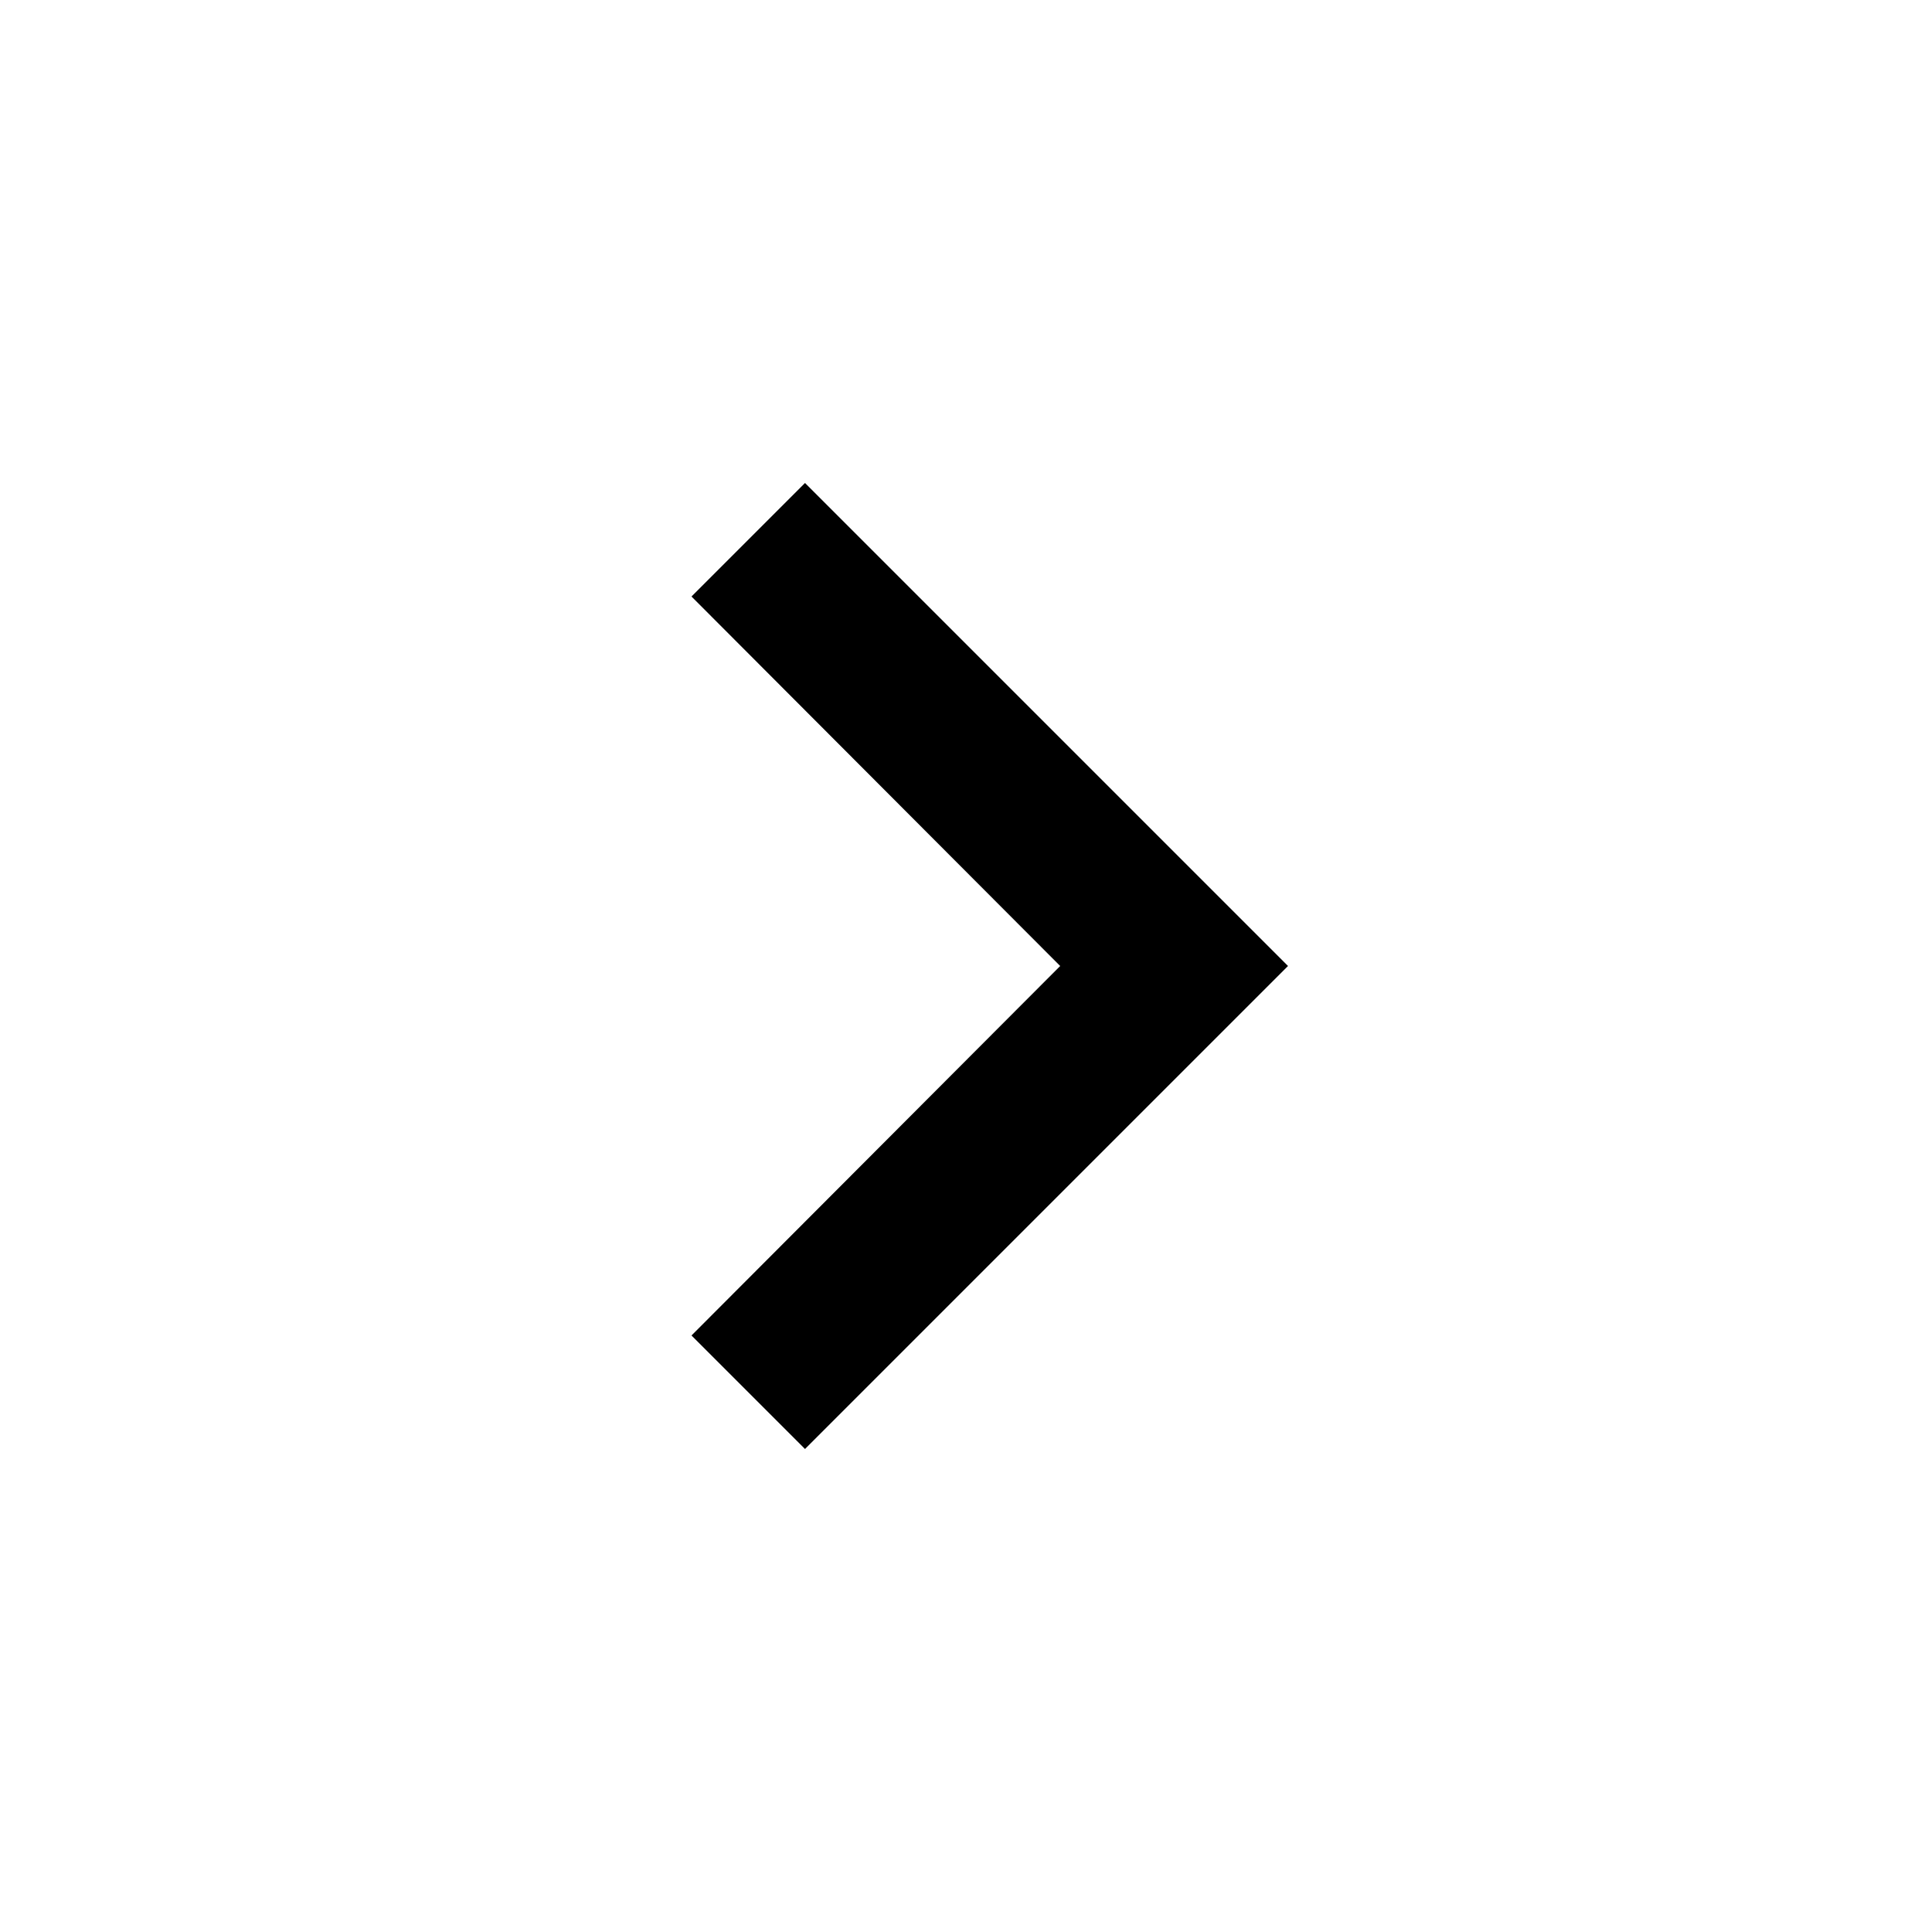
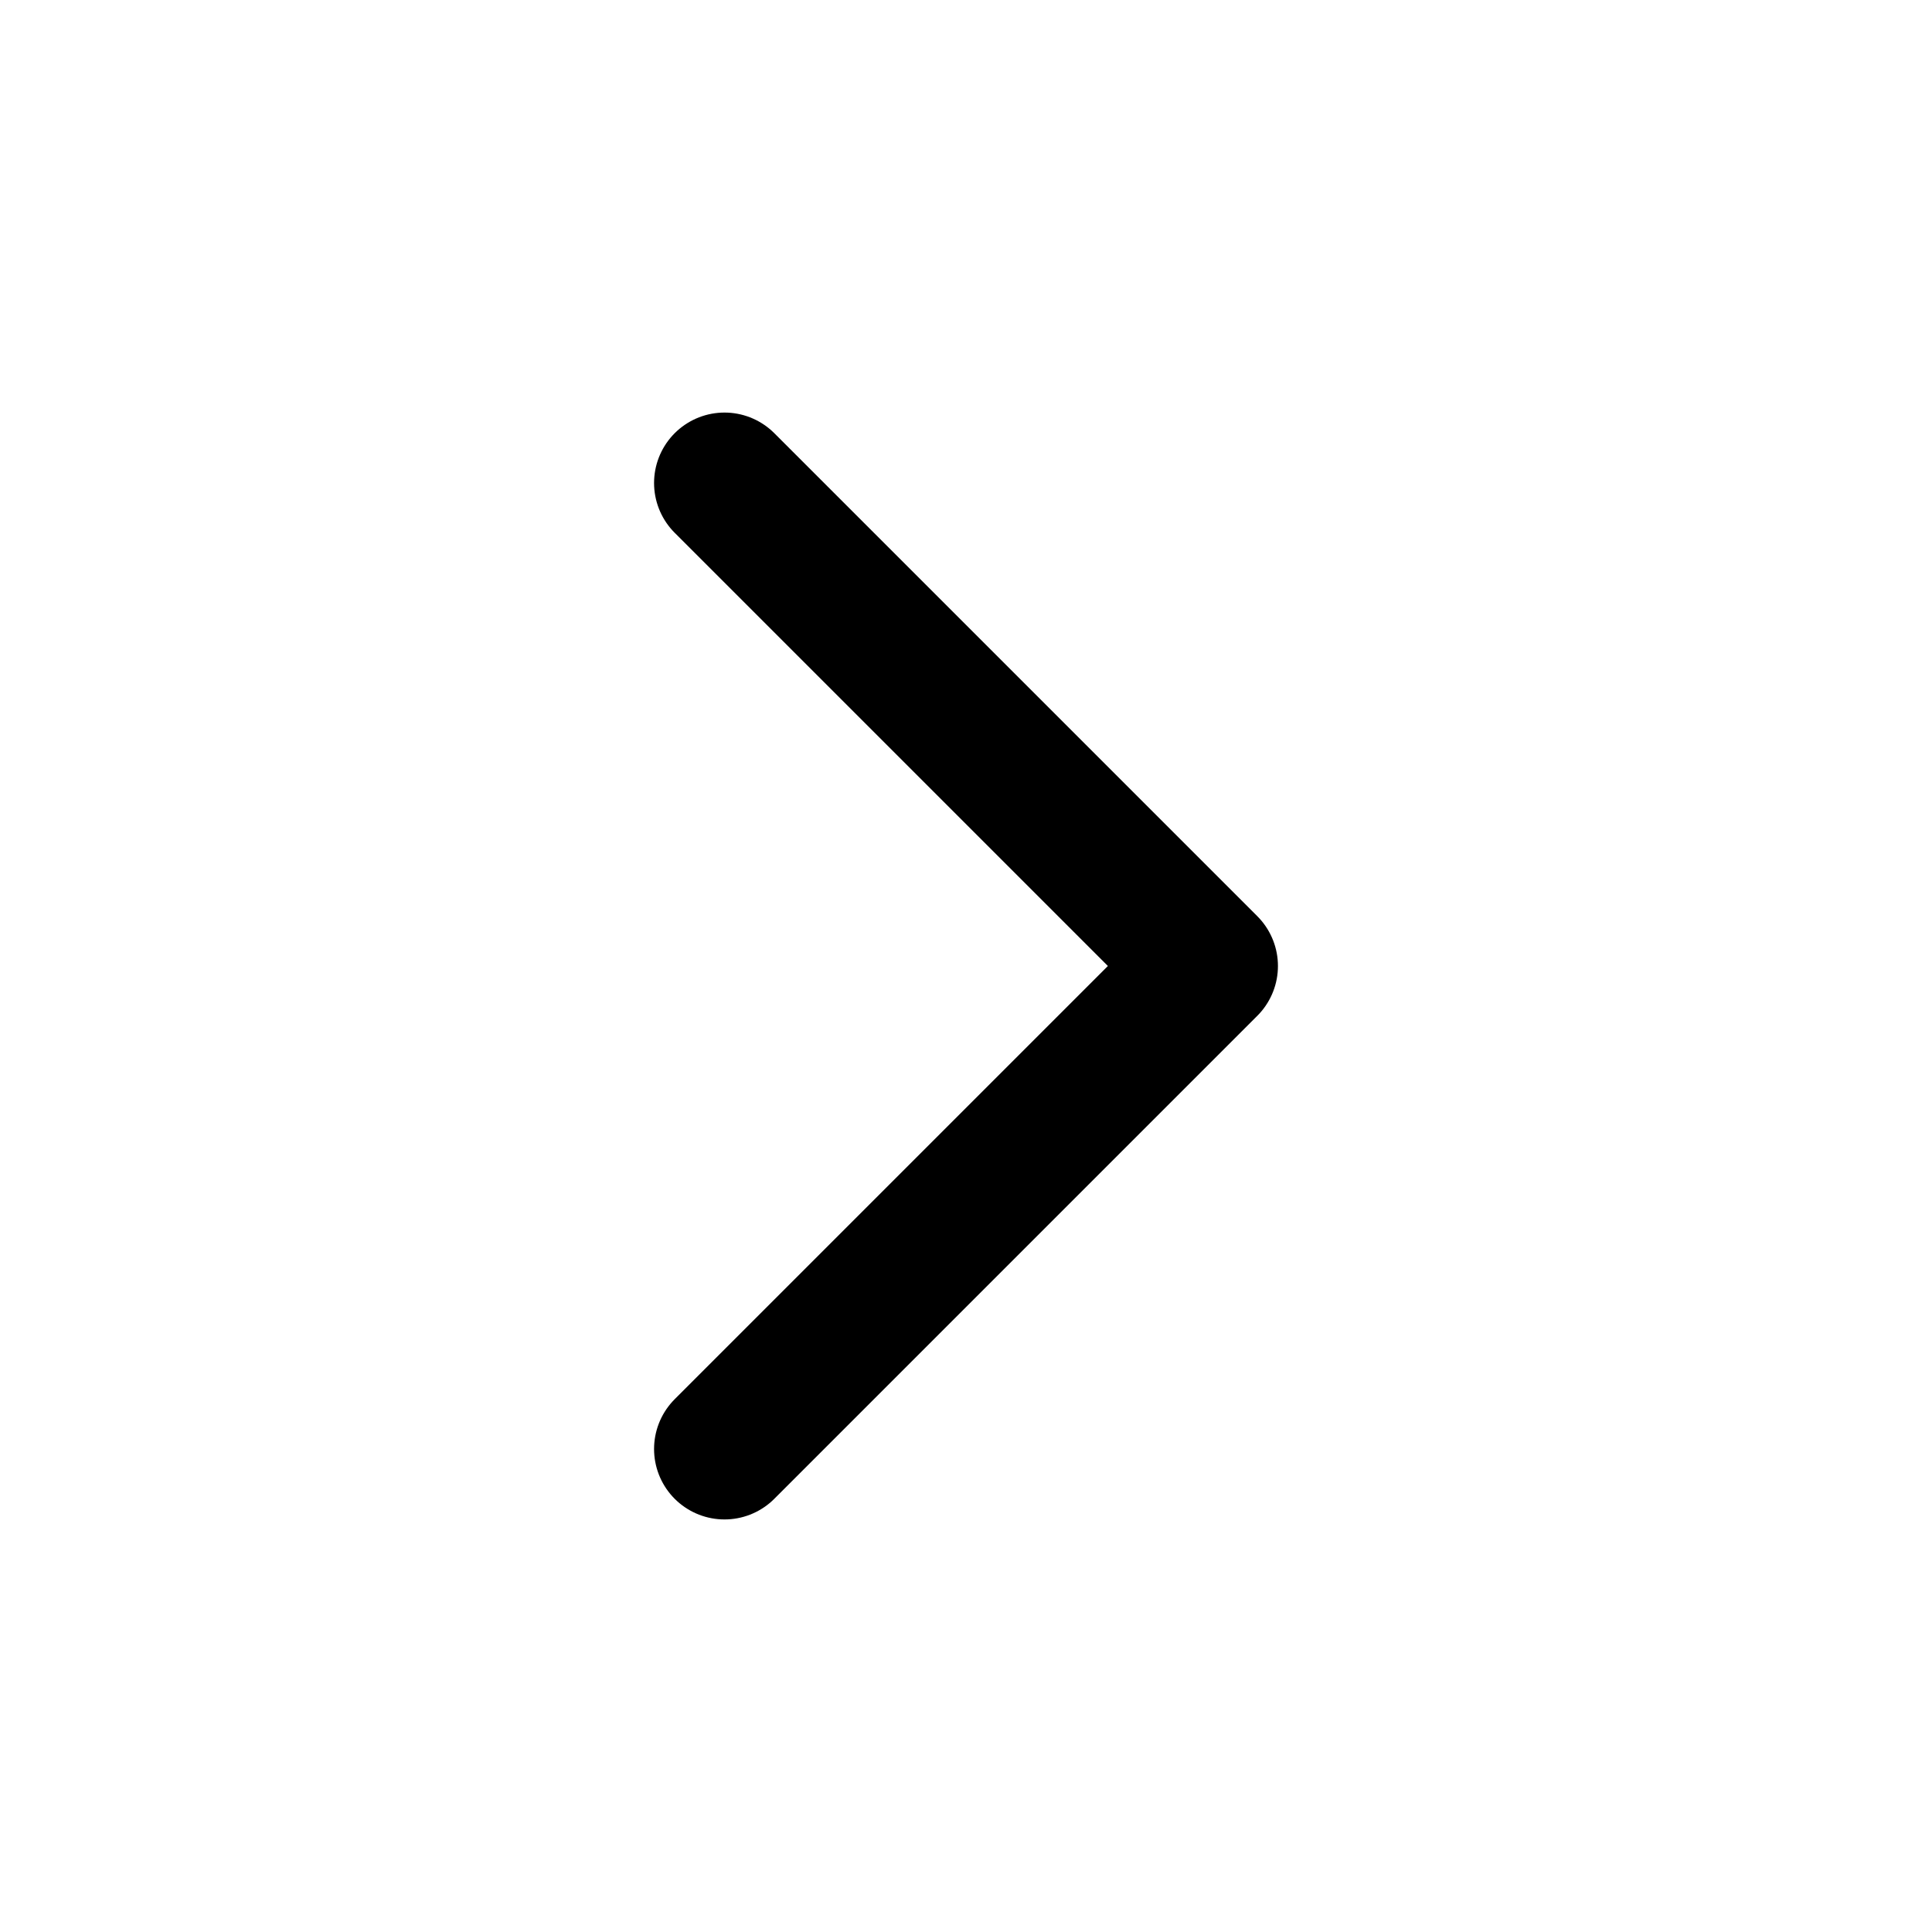
<svg xmlns="http://www.w3.org/2000/svg" height="24" viewBox="0 0 24 24" width="24">
-   <path d="M0 0h24v24H0V0z" fill="none" />
-   <path d="M10 6L8.59 7.41 13.17 12l-4.58 4.59L10 18l6-6-6-6z" />
+   <path d="m9 6 6 6-6 6" fill="none" stroke="currentColor" stroke-linecap="round" stroke-linejoin="round" stroke-width="1.75" />
</svg>
